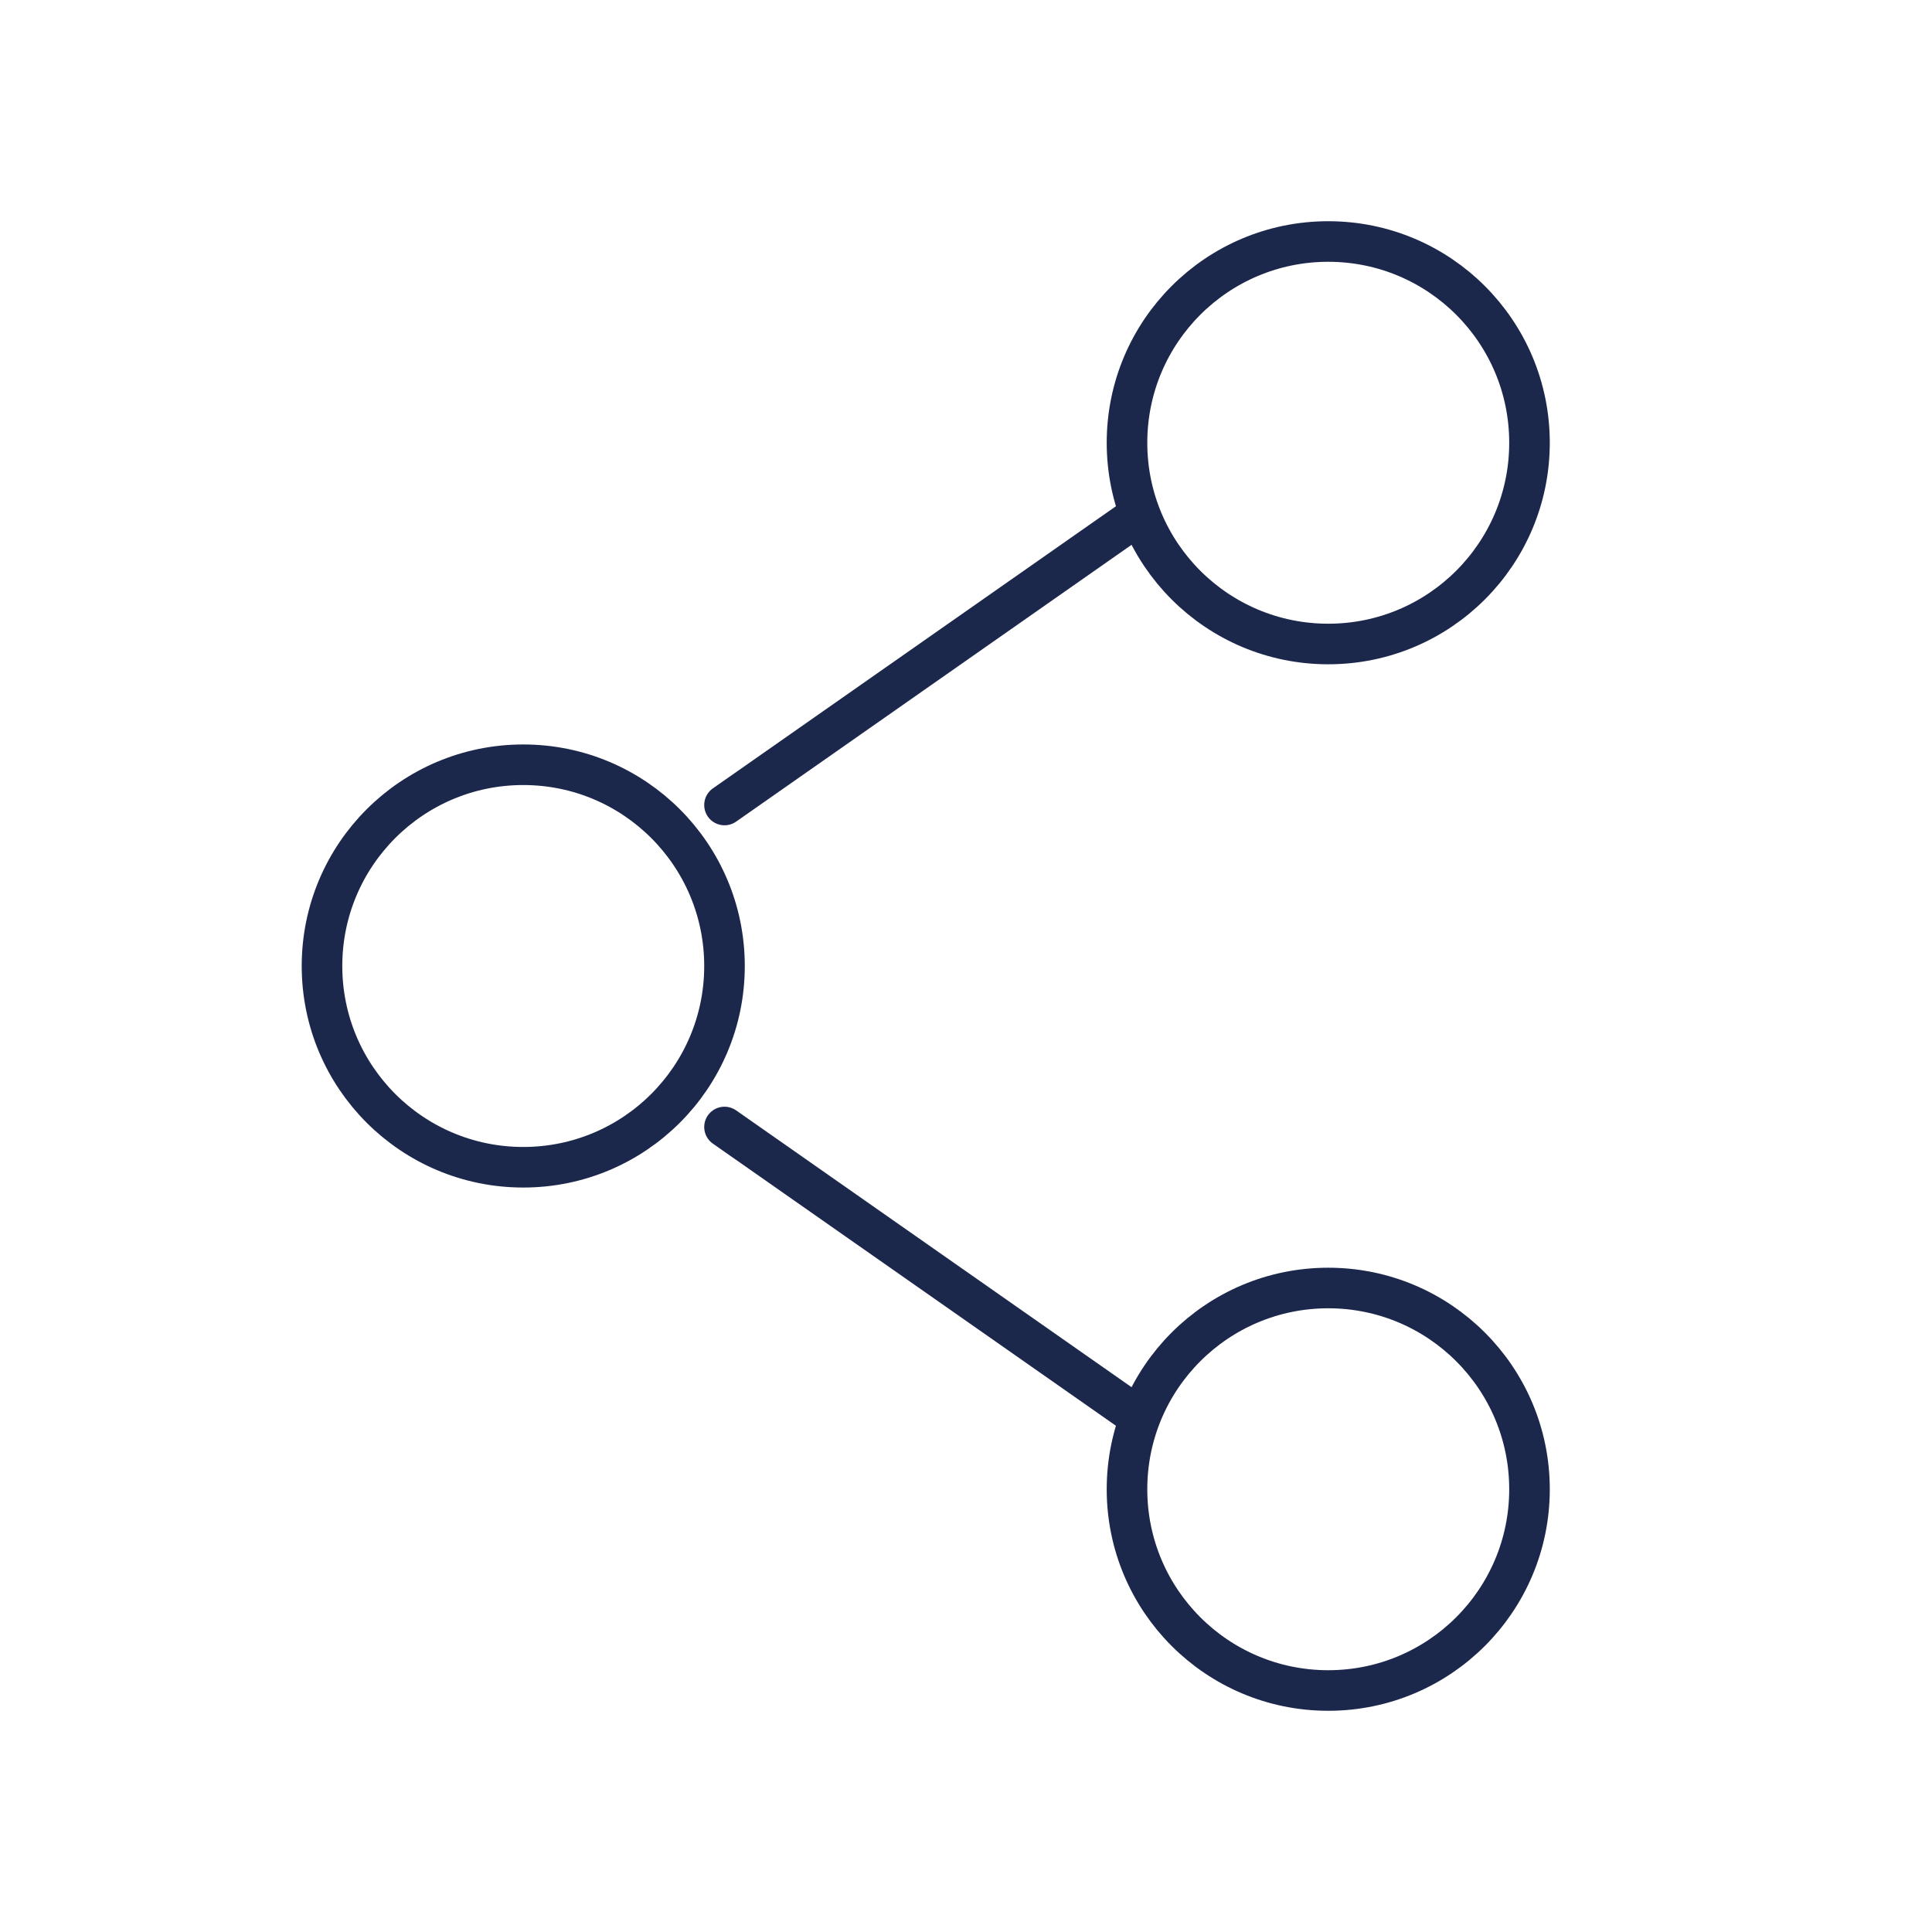
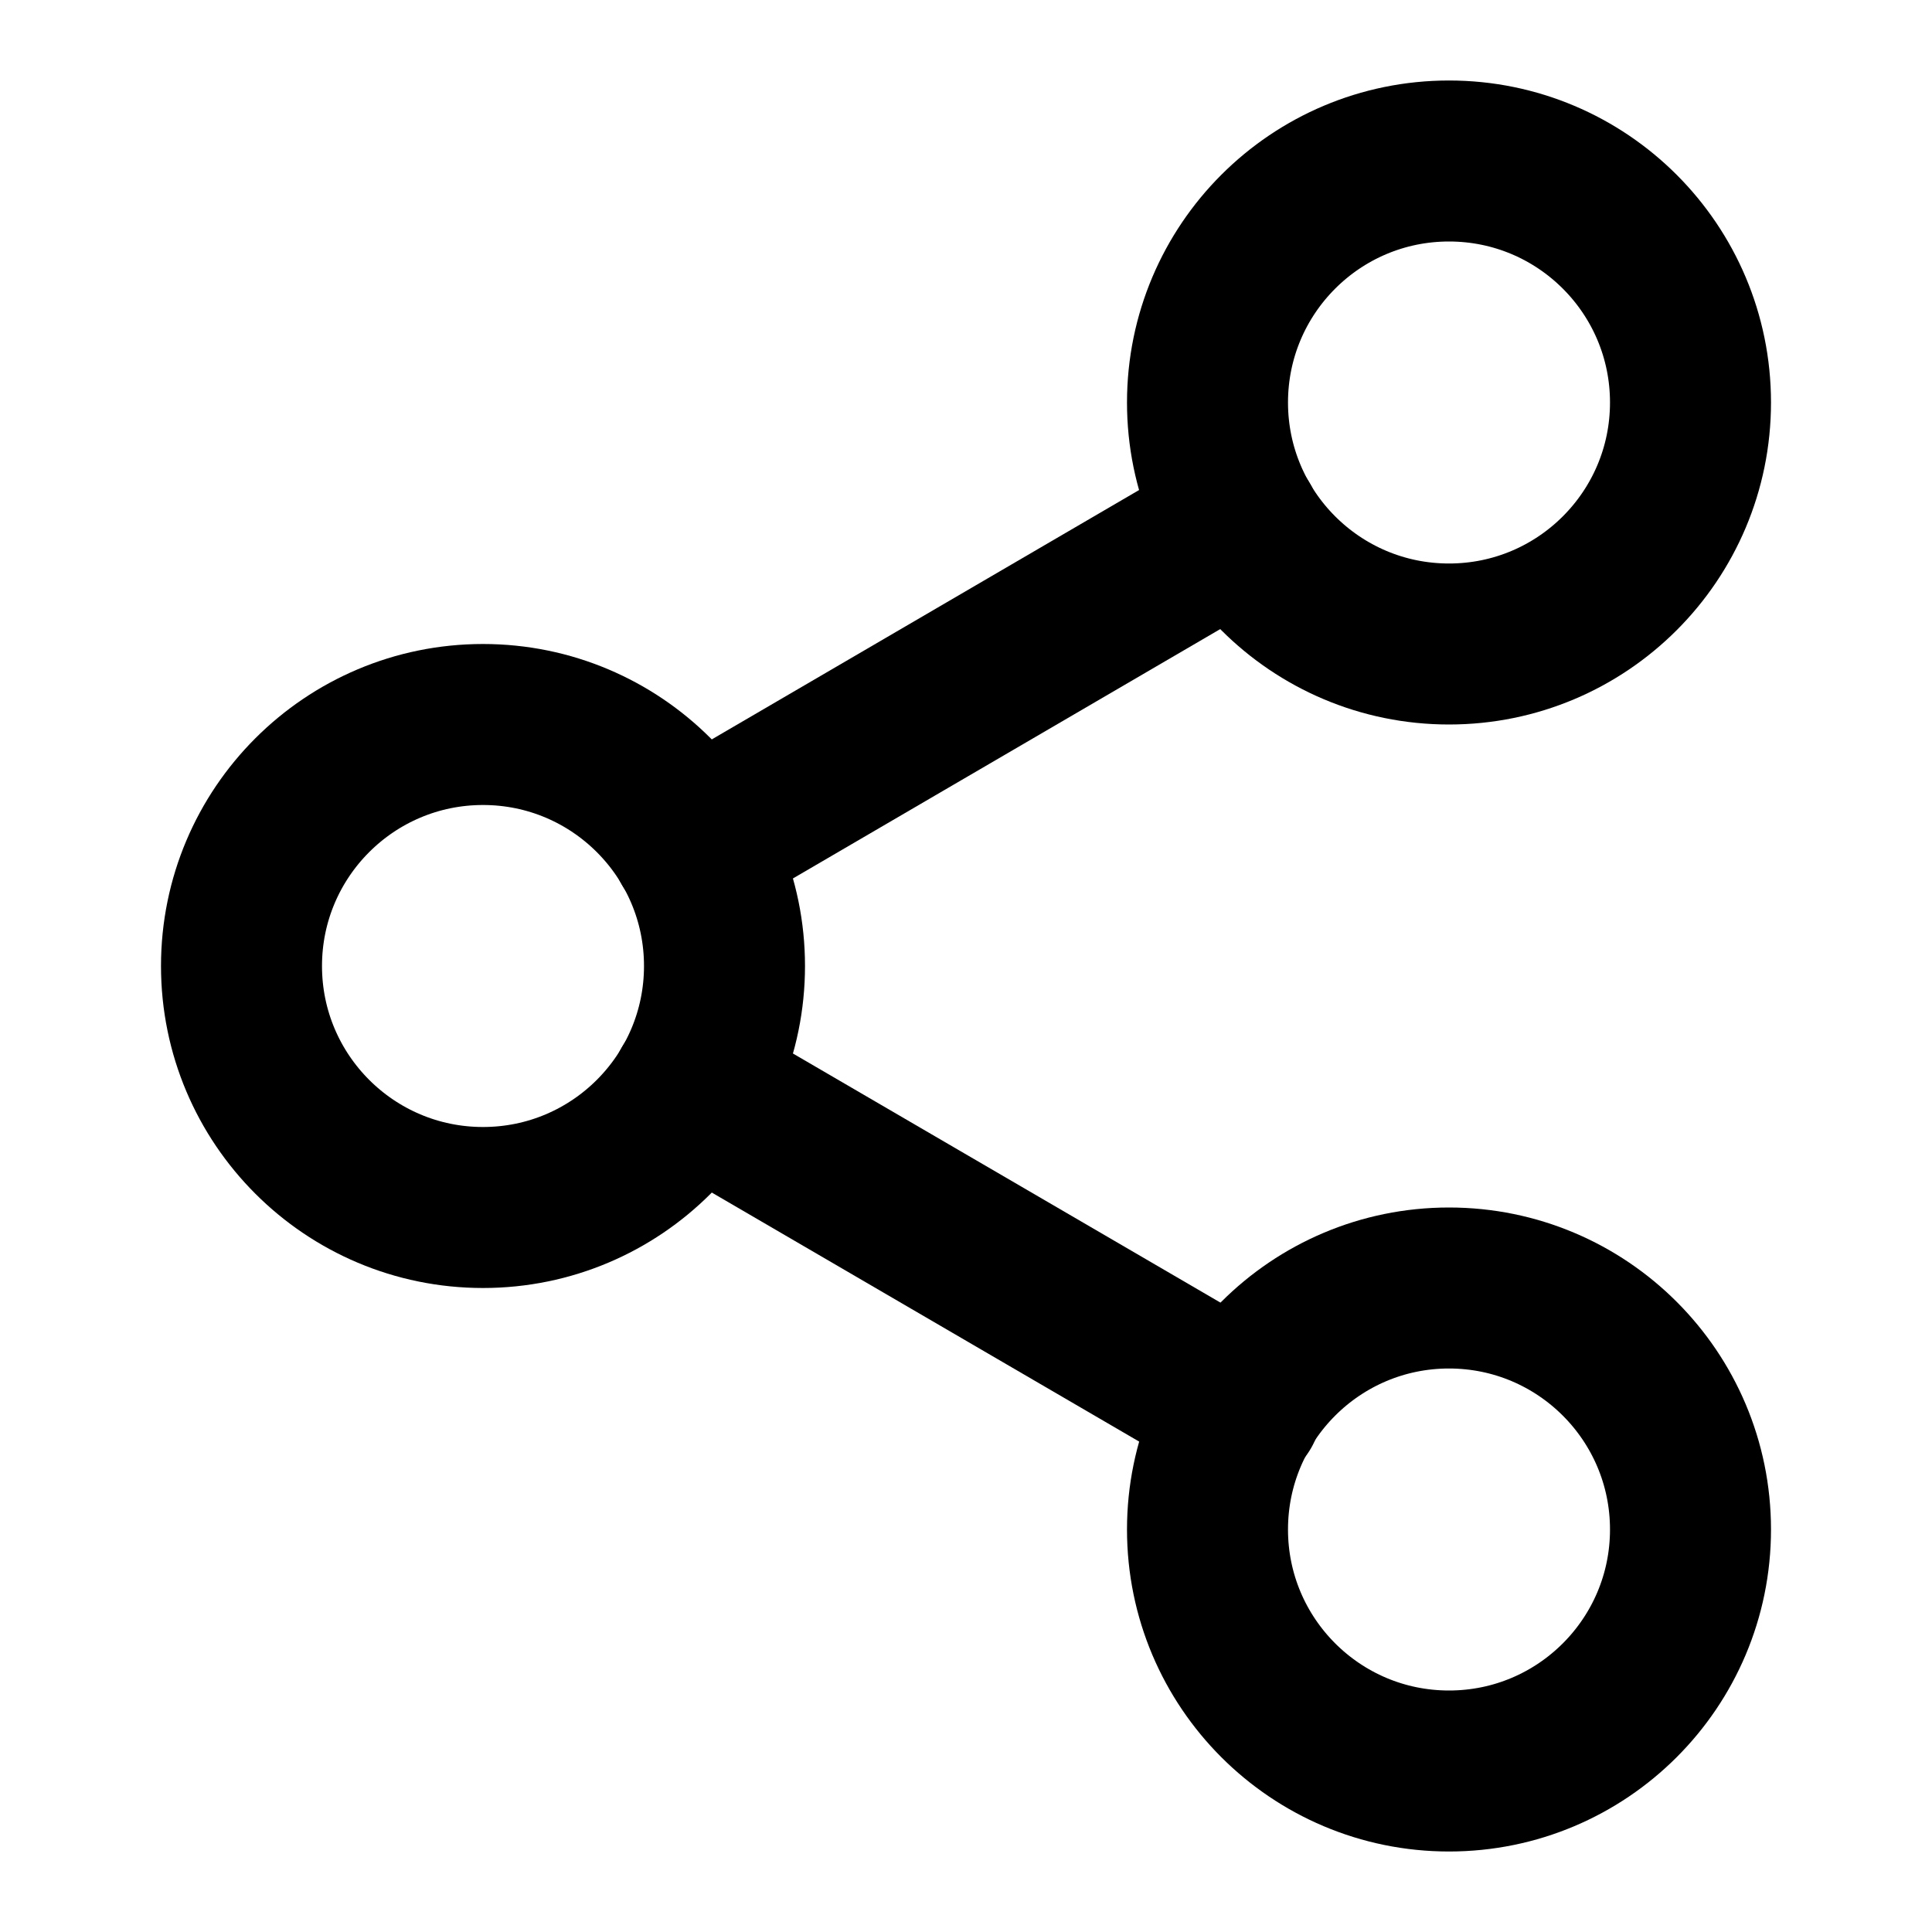
- <svg xmlns="http://www.w3.org/2000/svg" width="64px" height="64px" viewBox="0 0 24 24" fill="none">
-   <g id="SVGRepo_bgCarrier" stroke-width="0" />
-   <g id="SVGRepo_tracerCarrier" stroke-linecap="round" stroke-linejoin="round" />
-   <g id="SVGRepo_iconCarrier">
-     <path d="M9 12C9 13.381 7.881 14.5 6.5 14.5C5.119 14.5 4 13.381 4 12C4 10.619 5.119 9.5 6.5 9.5C7.881 9.5 9 10.619 9 12Z" stroke="#1C274C" stroke-width="0.504" />
-     <path d="M14 6.5L9 10" stroke="#1C274C" stroke-width="0.504" stroke-linecap="round" />
-     <path d="M14 17.5L9 14" stroke="#1C274C" stroke-width="0.504" stroke-linecap="round" />
-     <path d="M19 18.5C19 19.881 17.881 21 16.5 21C15.119 21 14 19.881 14 18.5C14 17.119 15.119 16 16.5 16C17.881 16 19 17.119 19 18.5Z" stroke="#1C274C" stroke-width="0.504" />
-     <path d="M19 5.5C19 6.881 17.881 8 16.5 8C15.119 8 14 6.881 14 5.5C14 4.119 15.119 3 16.5 3C17.881 3 19 4.119 19 5.5Z" stroke="#1C274C" stroke-width="0.504" />
-   </g>
+ <svg xmlns="http://www.w3.org/2000/svg" width="24" height="24" viewBox="0 0 24 24" fill="none" stroke="currentColor" stroke-width="2" stroke-linecap="round" stroke-linejoin="round" class="lucide lucide-share2-icon lucide-share-2">
+   <circle cx="18" cy="5" r="3" data--h-bstatus="0OBSERVED" />
+   <circle cx="6" cy="12" r="3" data--h-bstatus="0OBSERVED" />
+   <circle cx="18" cy="19" r="3" data--h-bstatus="0OBSERVED" />
+   <line x1="8.59" x2="15.42" y1="13.51" y2="17.49" data--h-bstatus="0OBSERVED" />
+   <line x1="15.41" x2="8.59" y1="6.51" y2="10.49" data--h-bstatus="0OBSERVED" />
</svg>
